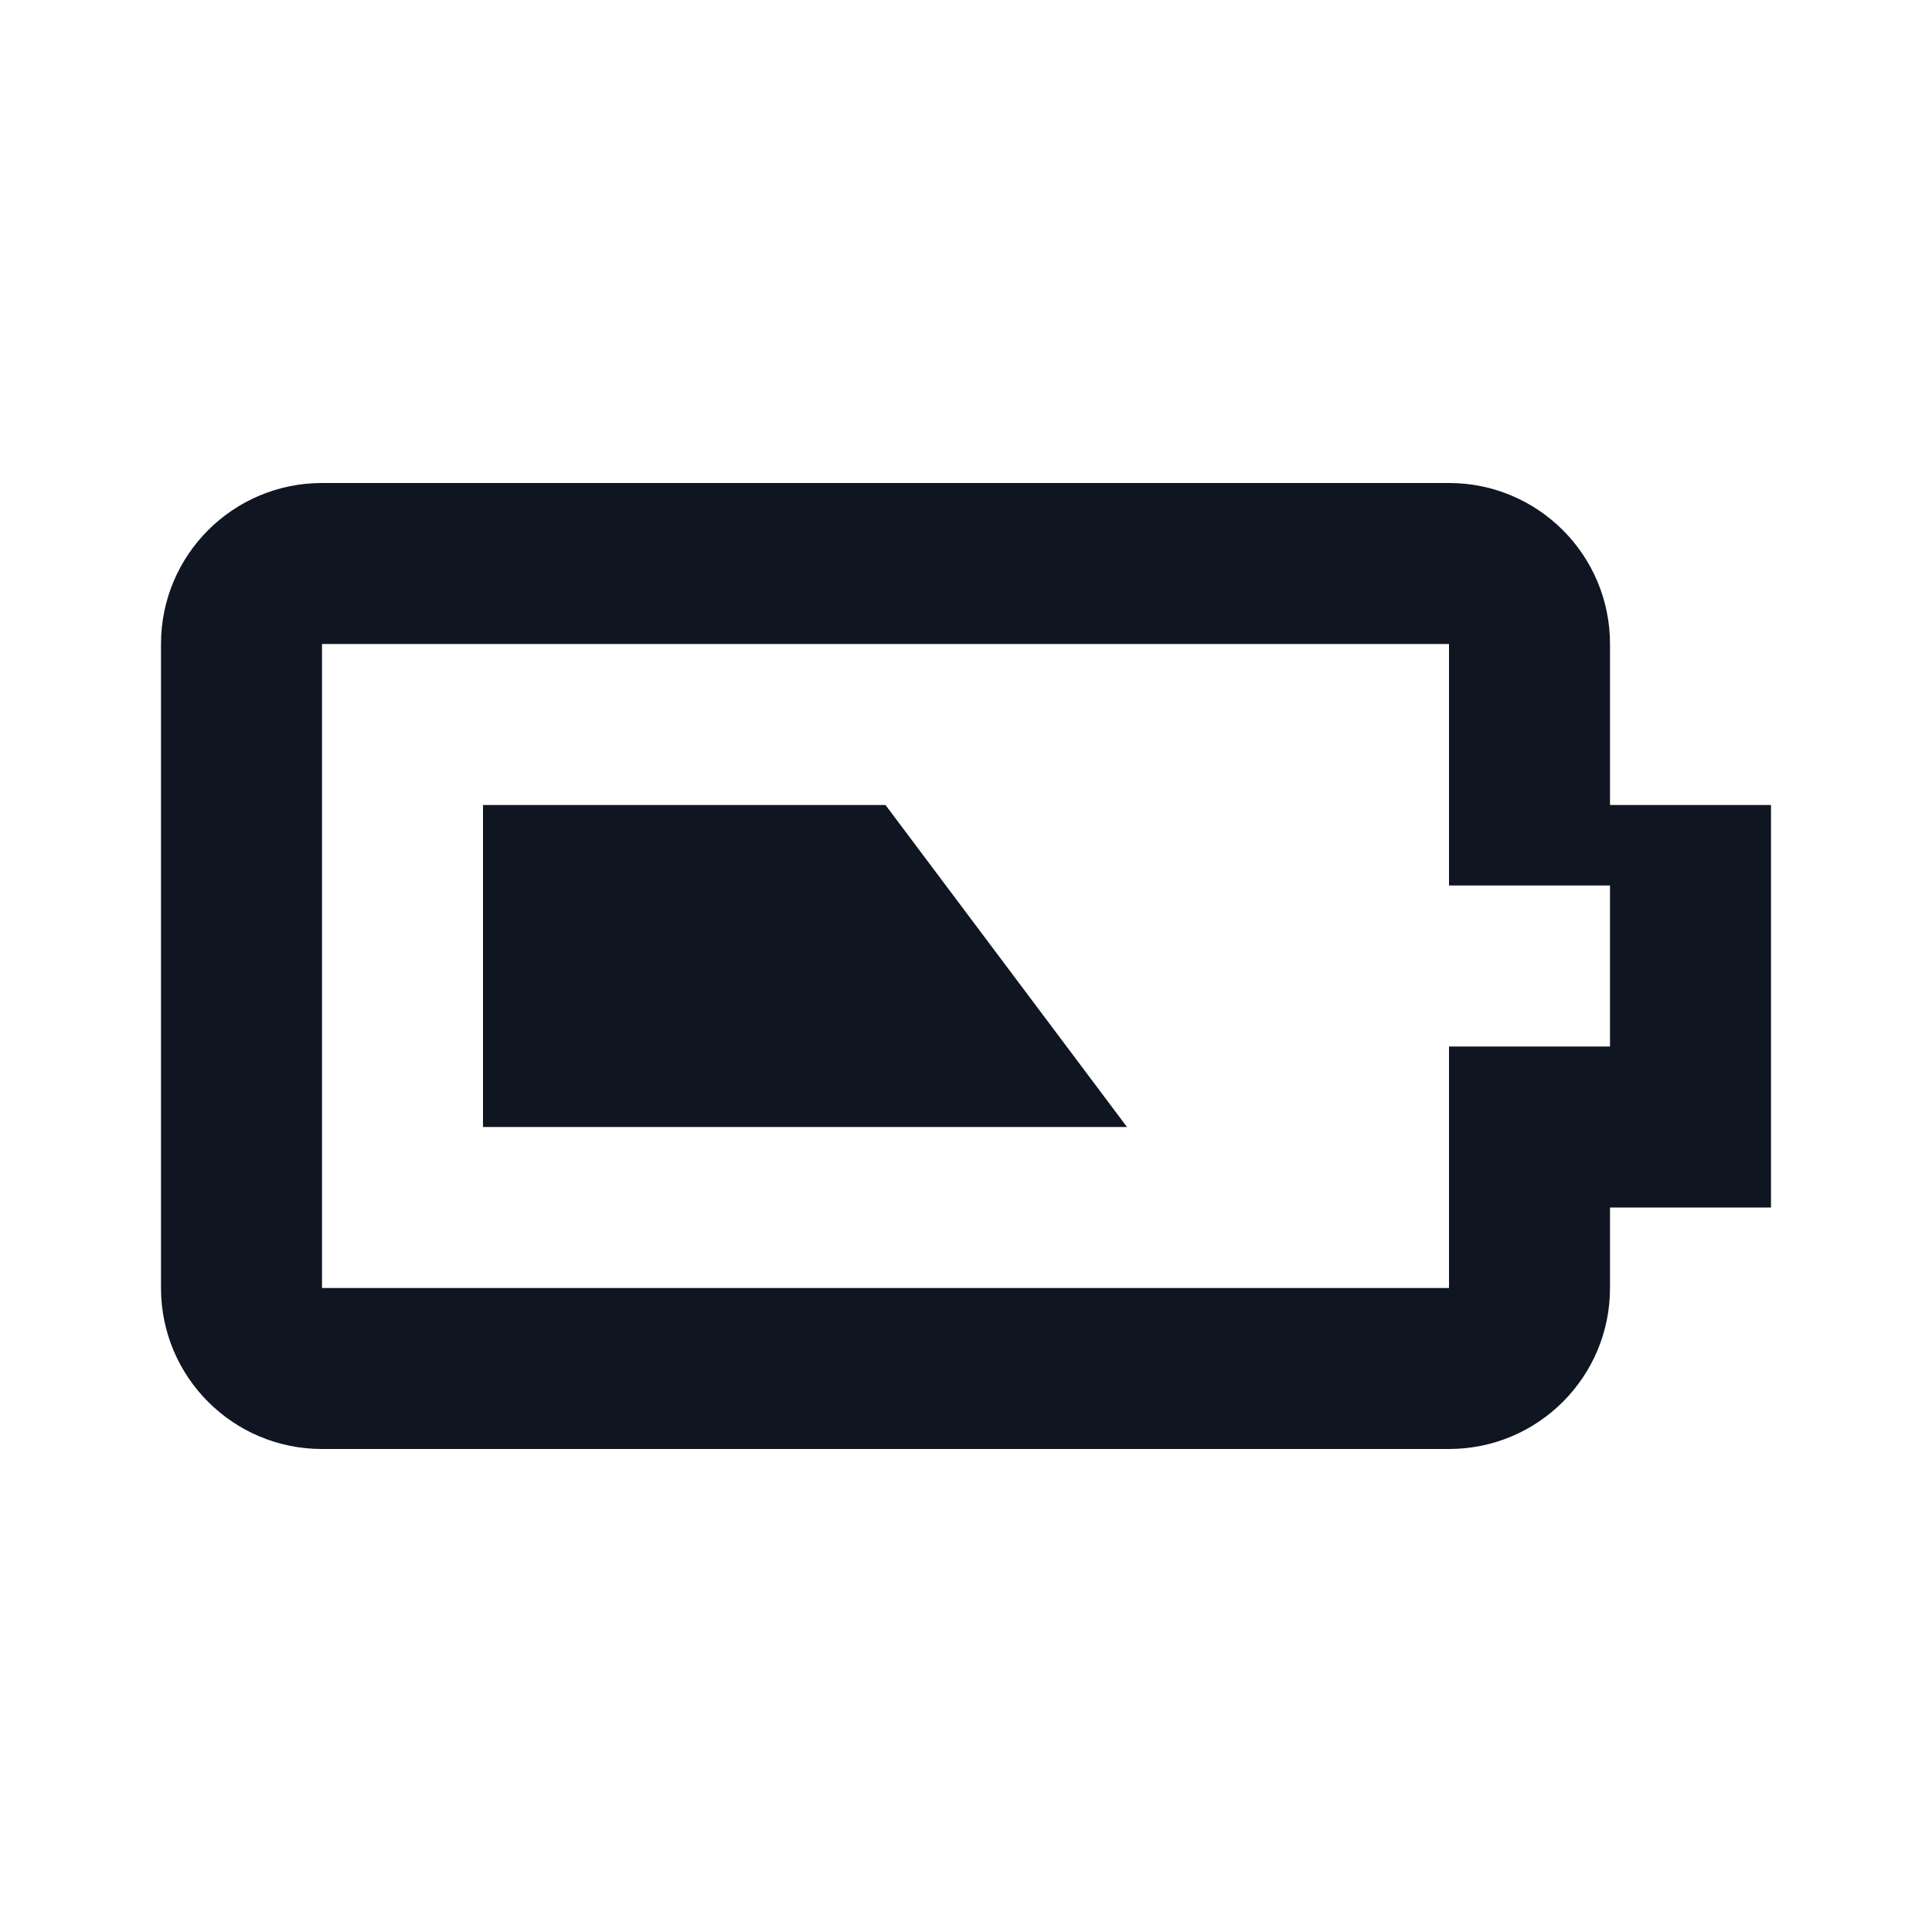
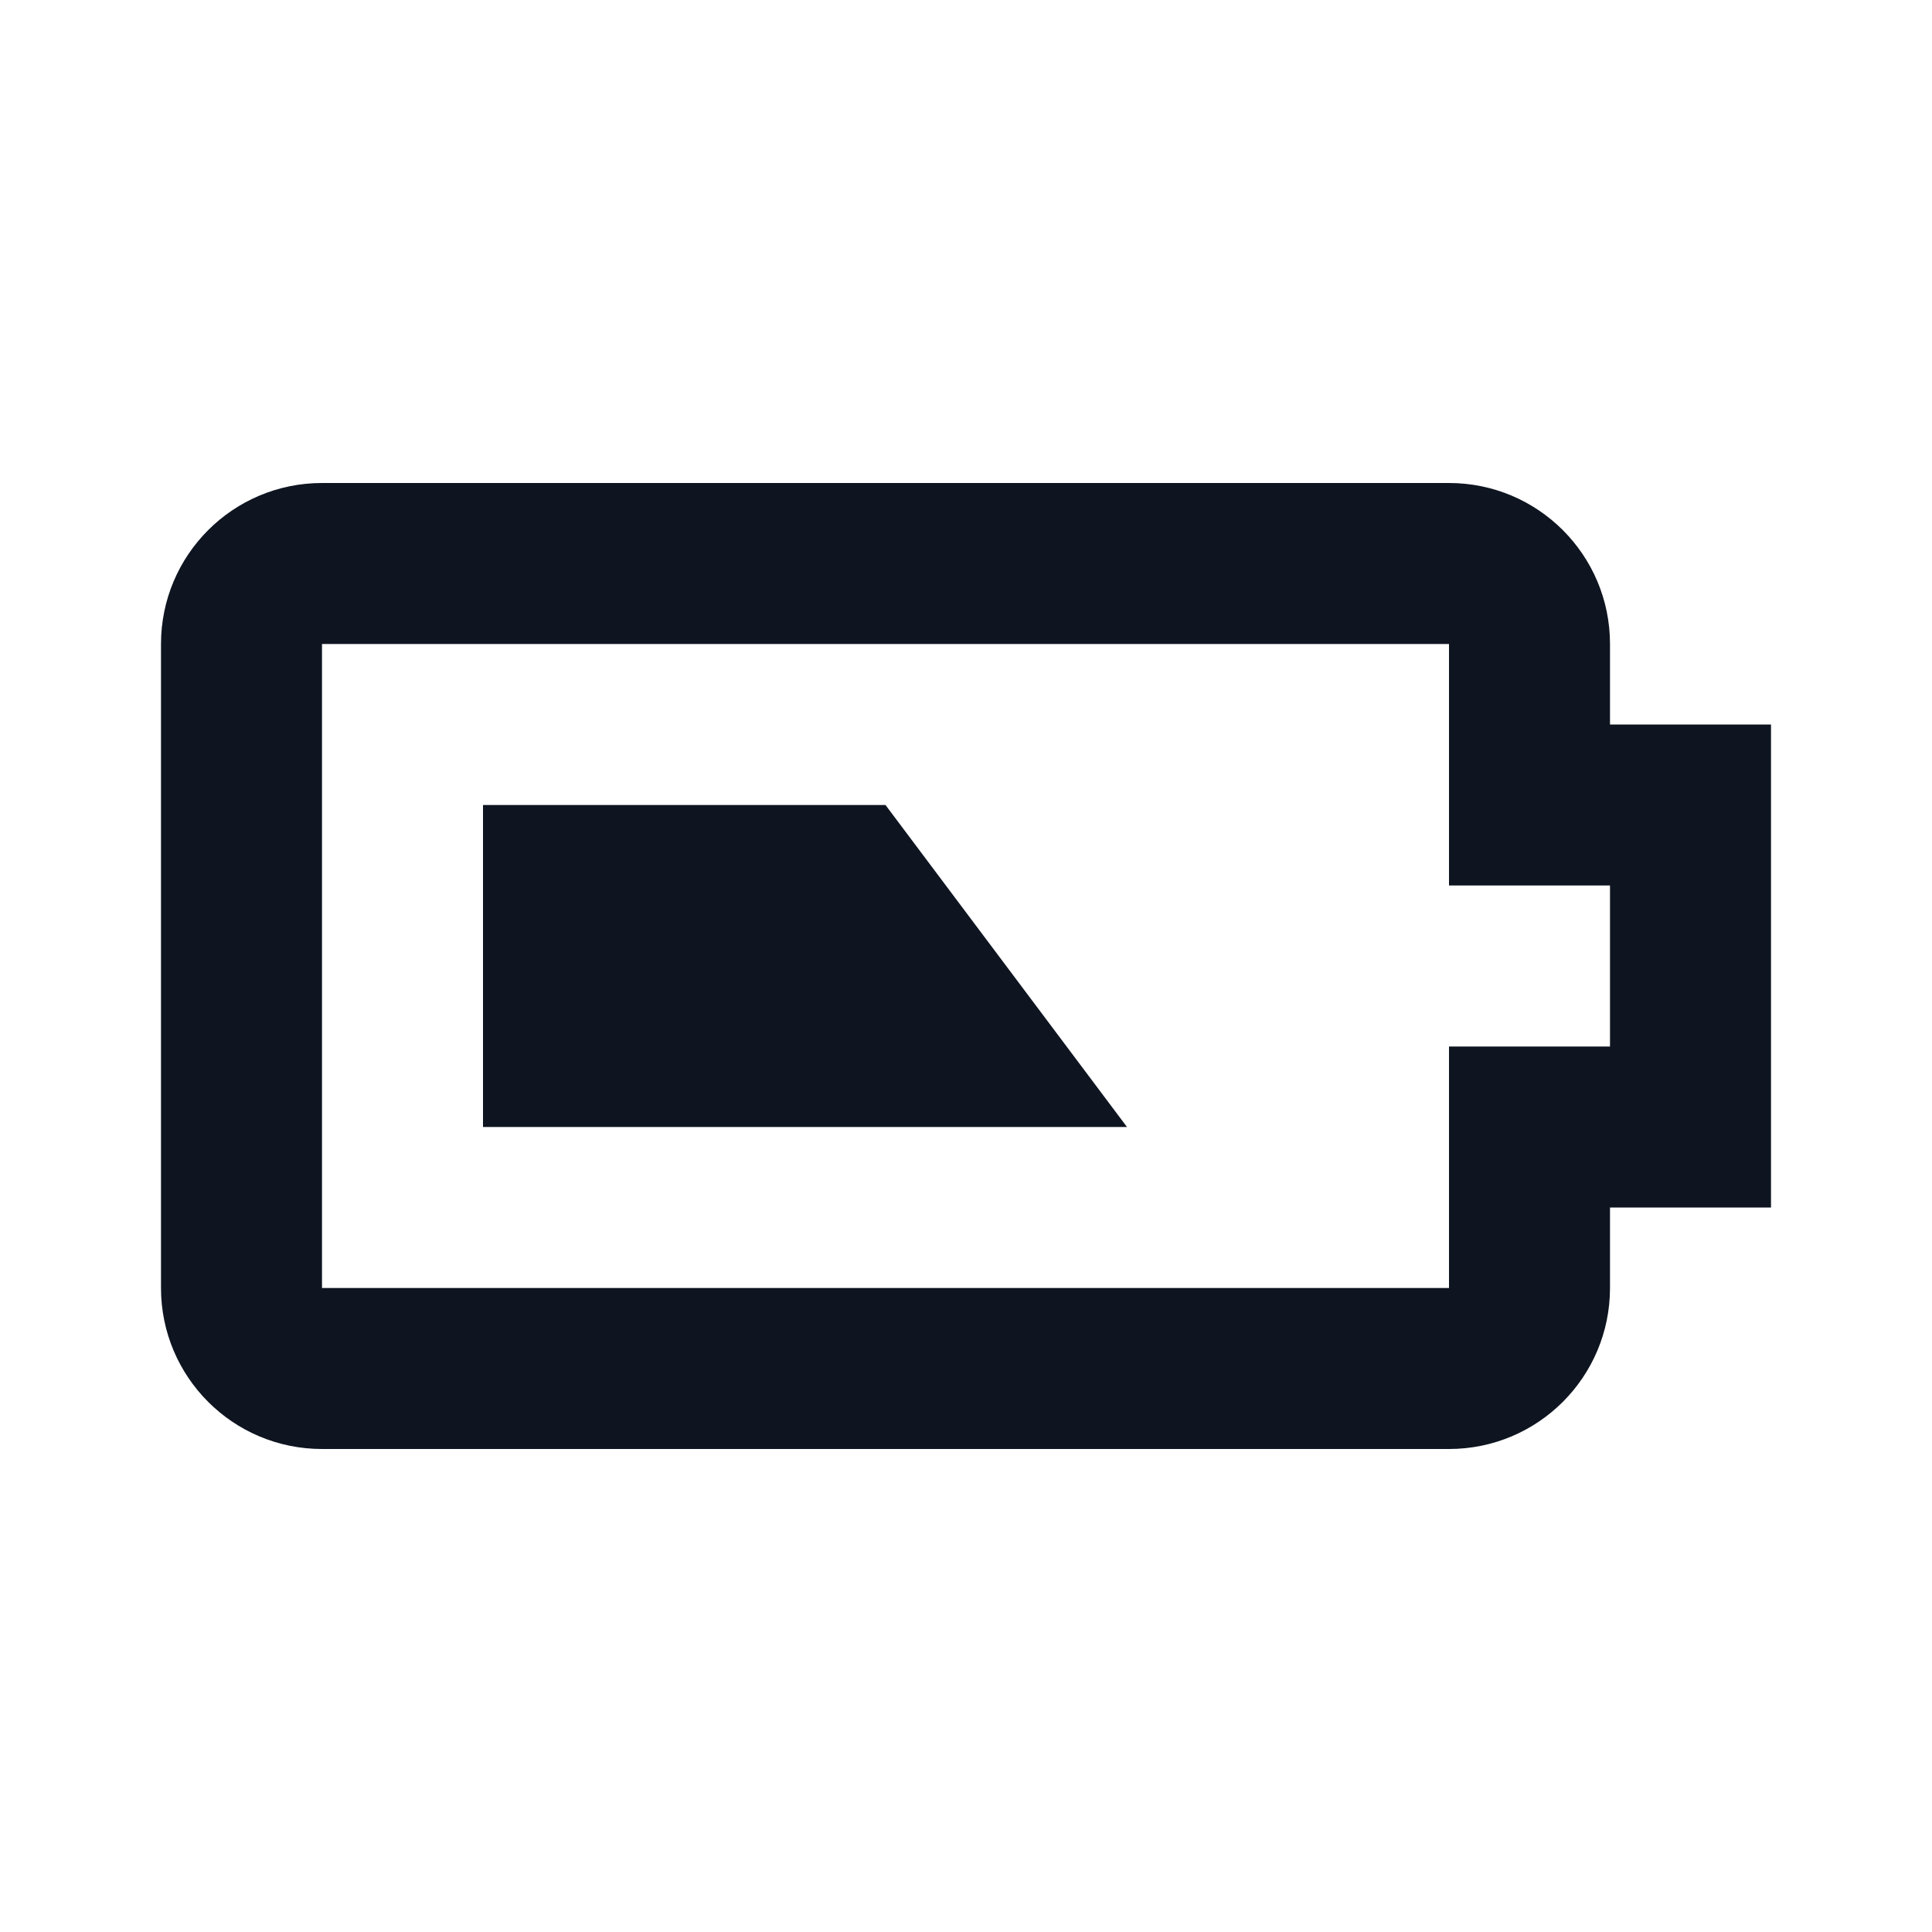
<svg xmlns="http://www.w3.org/2000/svg" width="24" height="24" viewBox="0 0 24 24" fill="none">
-   <path d="M18 8V11H20V13H18V16H4V8H18ZM20 8C20 6.895 19.105 6 18 6H4C2.895 6 2 6.895 2 8V16C2 17.105 2.895 18 4 18H18C19.105 18 20 17.105 20 16V15H22V10H20V8ZM6 14H14L11 10H6V14Z" fill="#0F1621" />
+   <path d="M18 8V11H20V13H18V16H4V8H18ZM20 8C20 6.895 19.105 6 18 6H4C2.895 6 2 6.895 2 8V16C2 17.105 2.895 18 4 18H18C19.105 18 20 17.105 20 16V15H22V9H20V8ZM6 14H14L11 10H6V14Z" fill="#0E1520" />
</svg>
